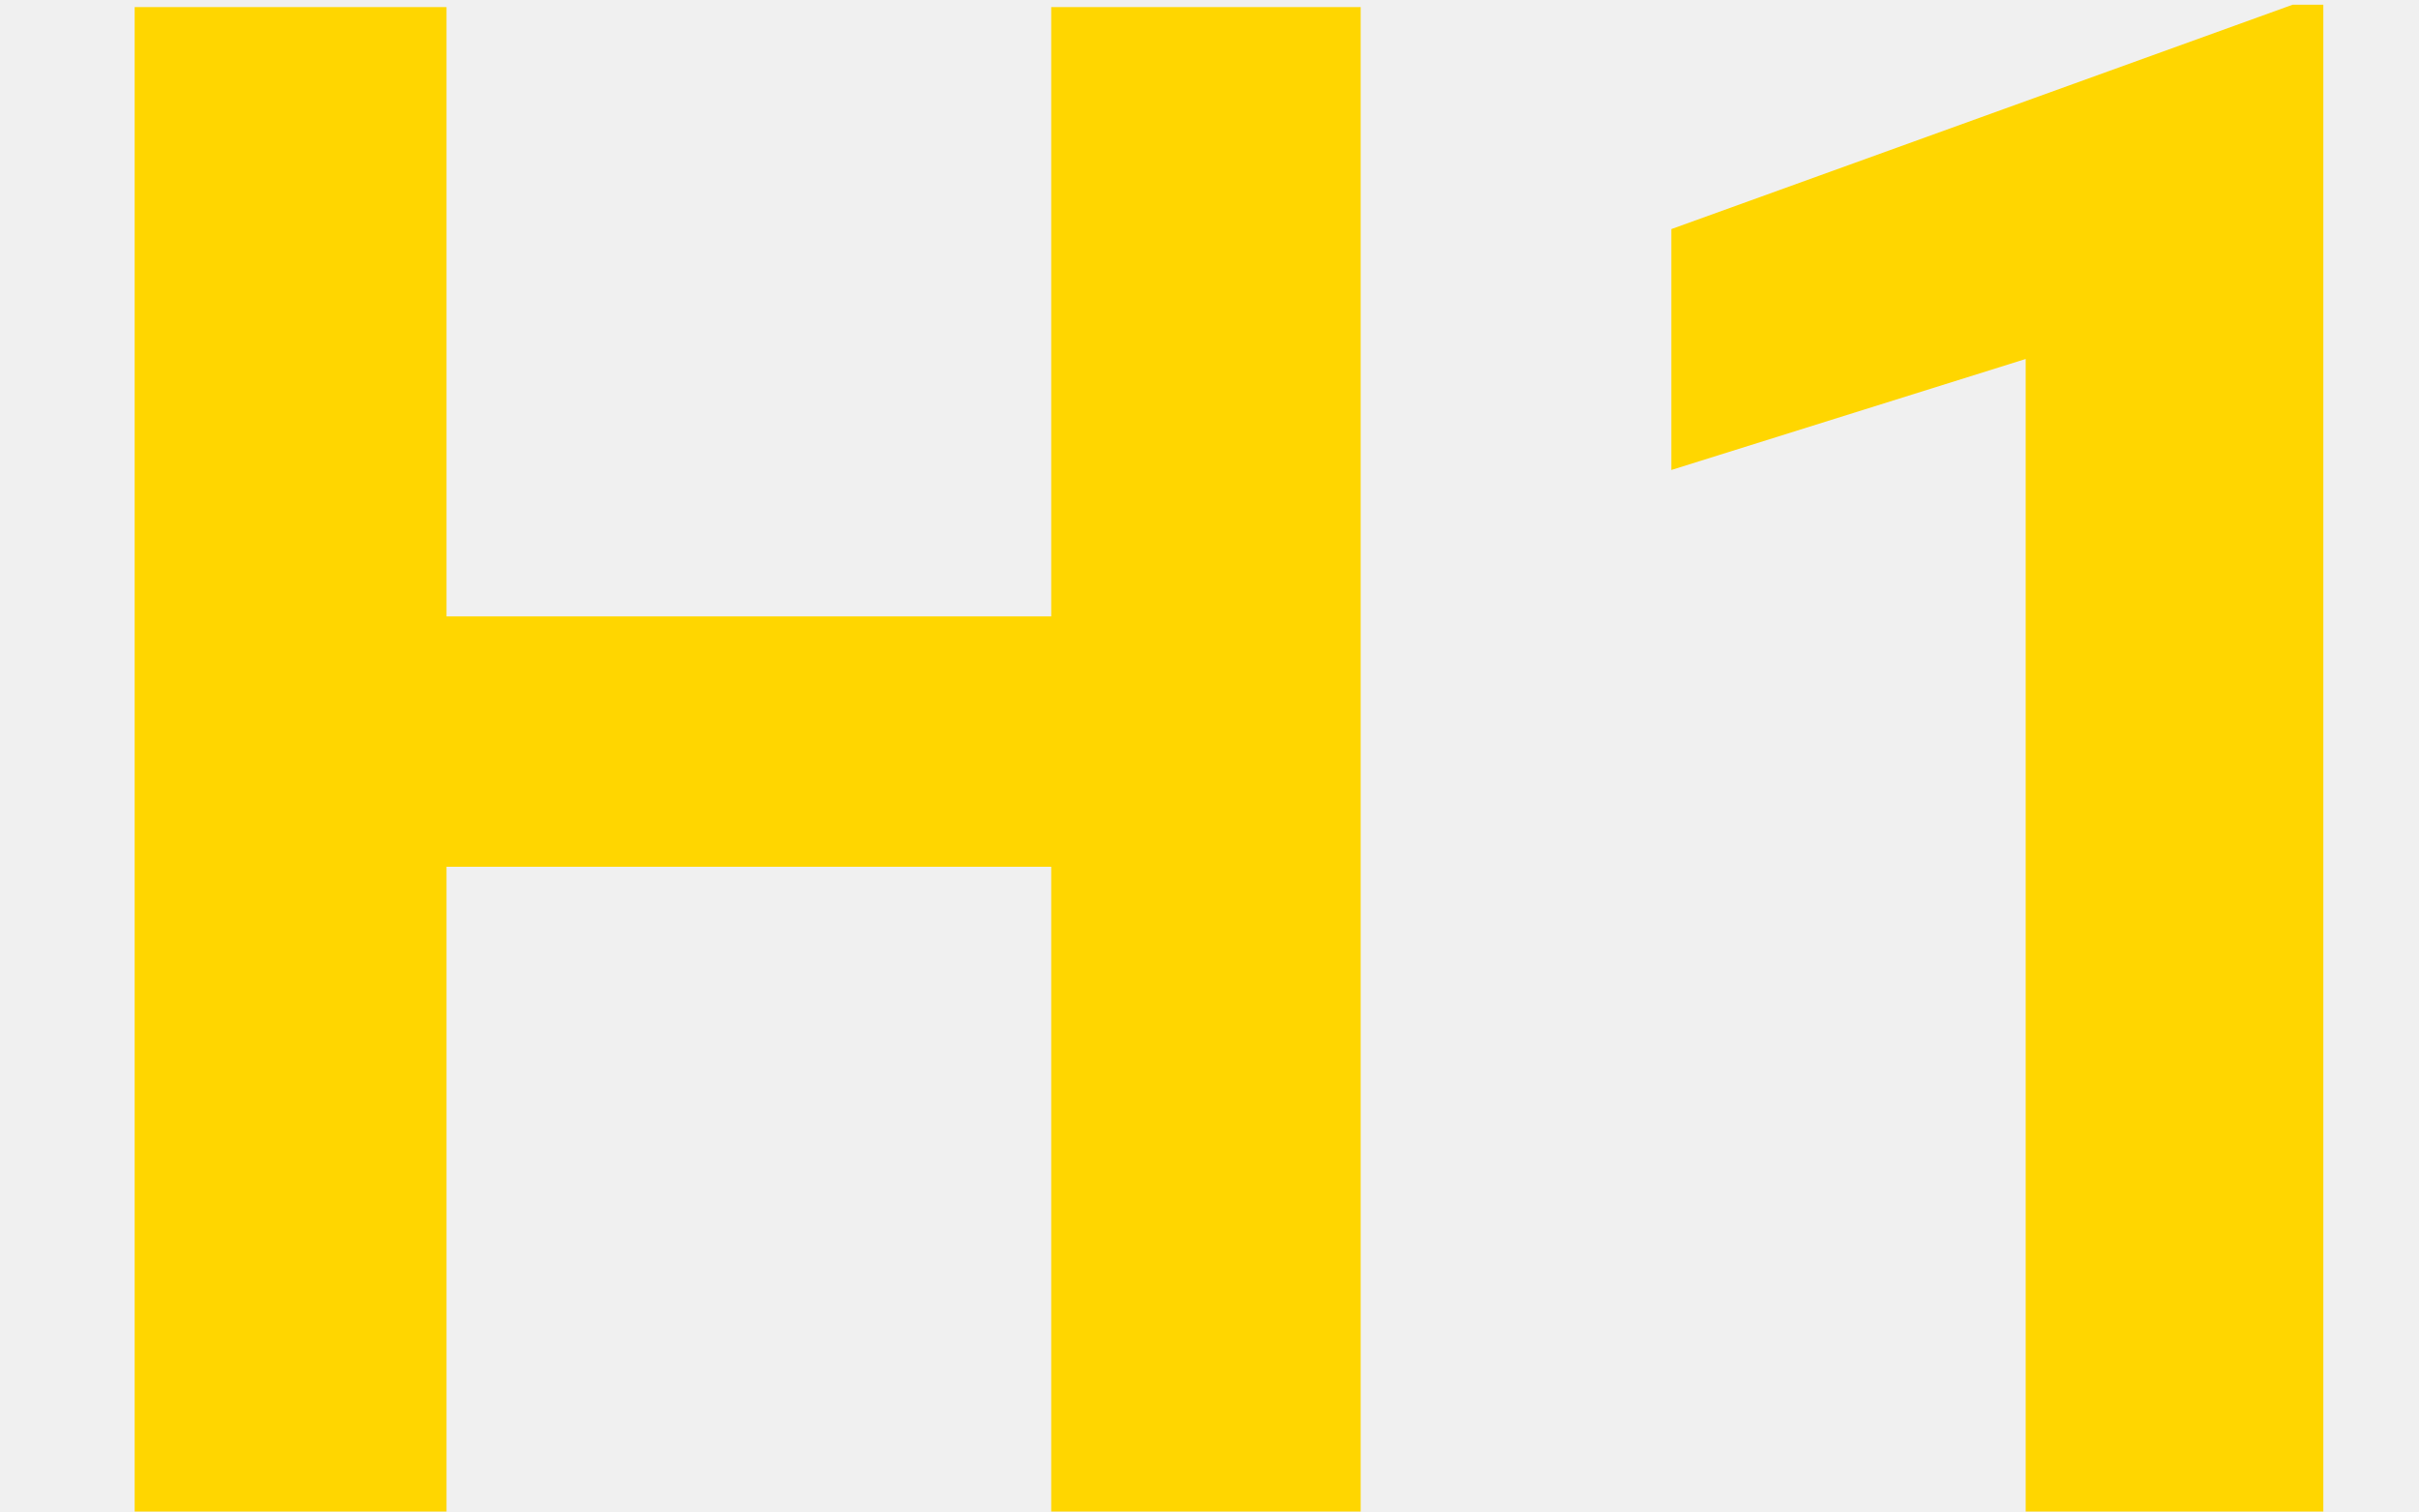
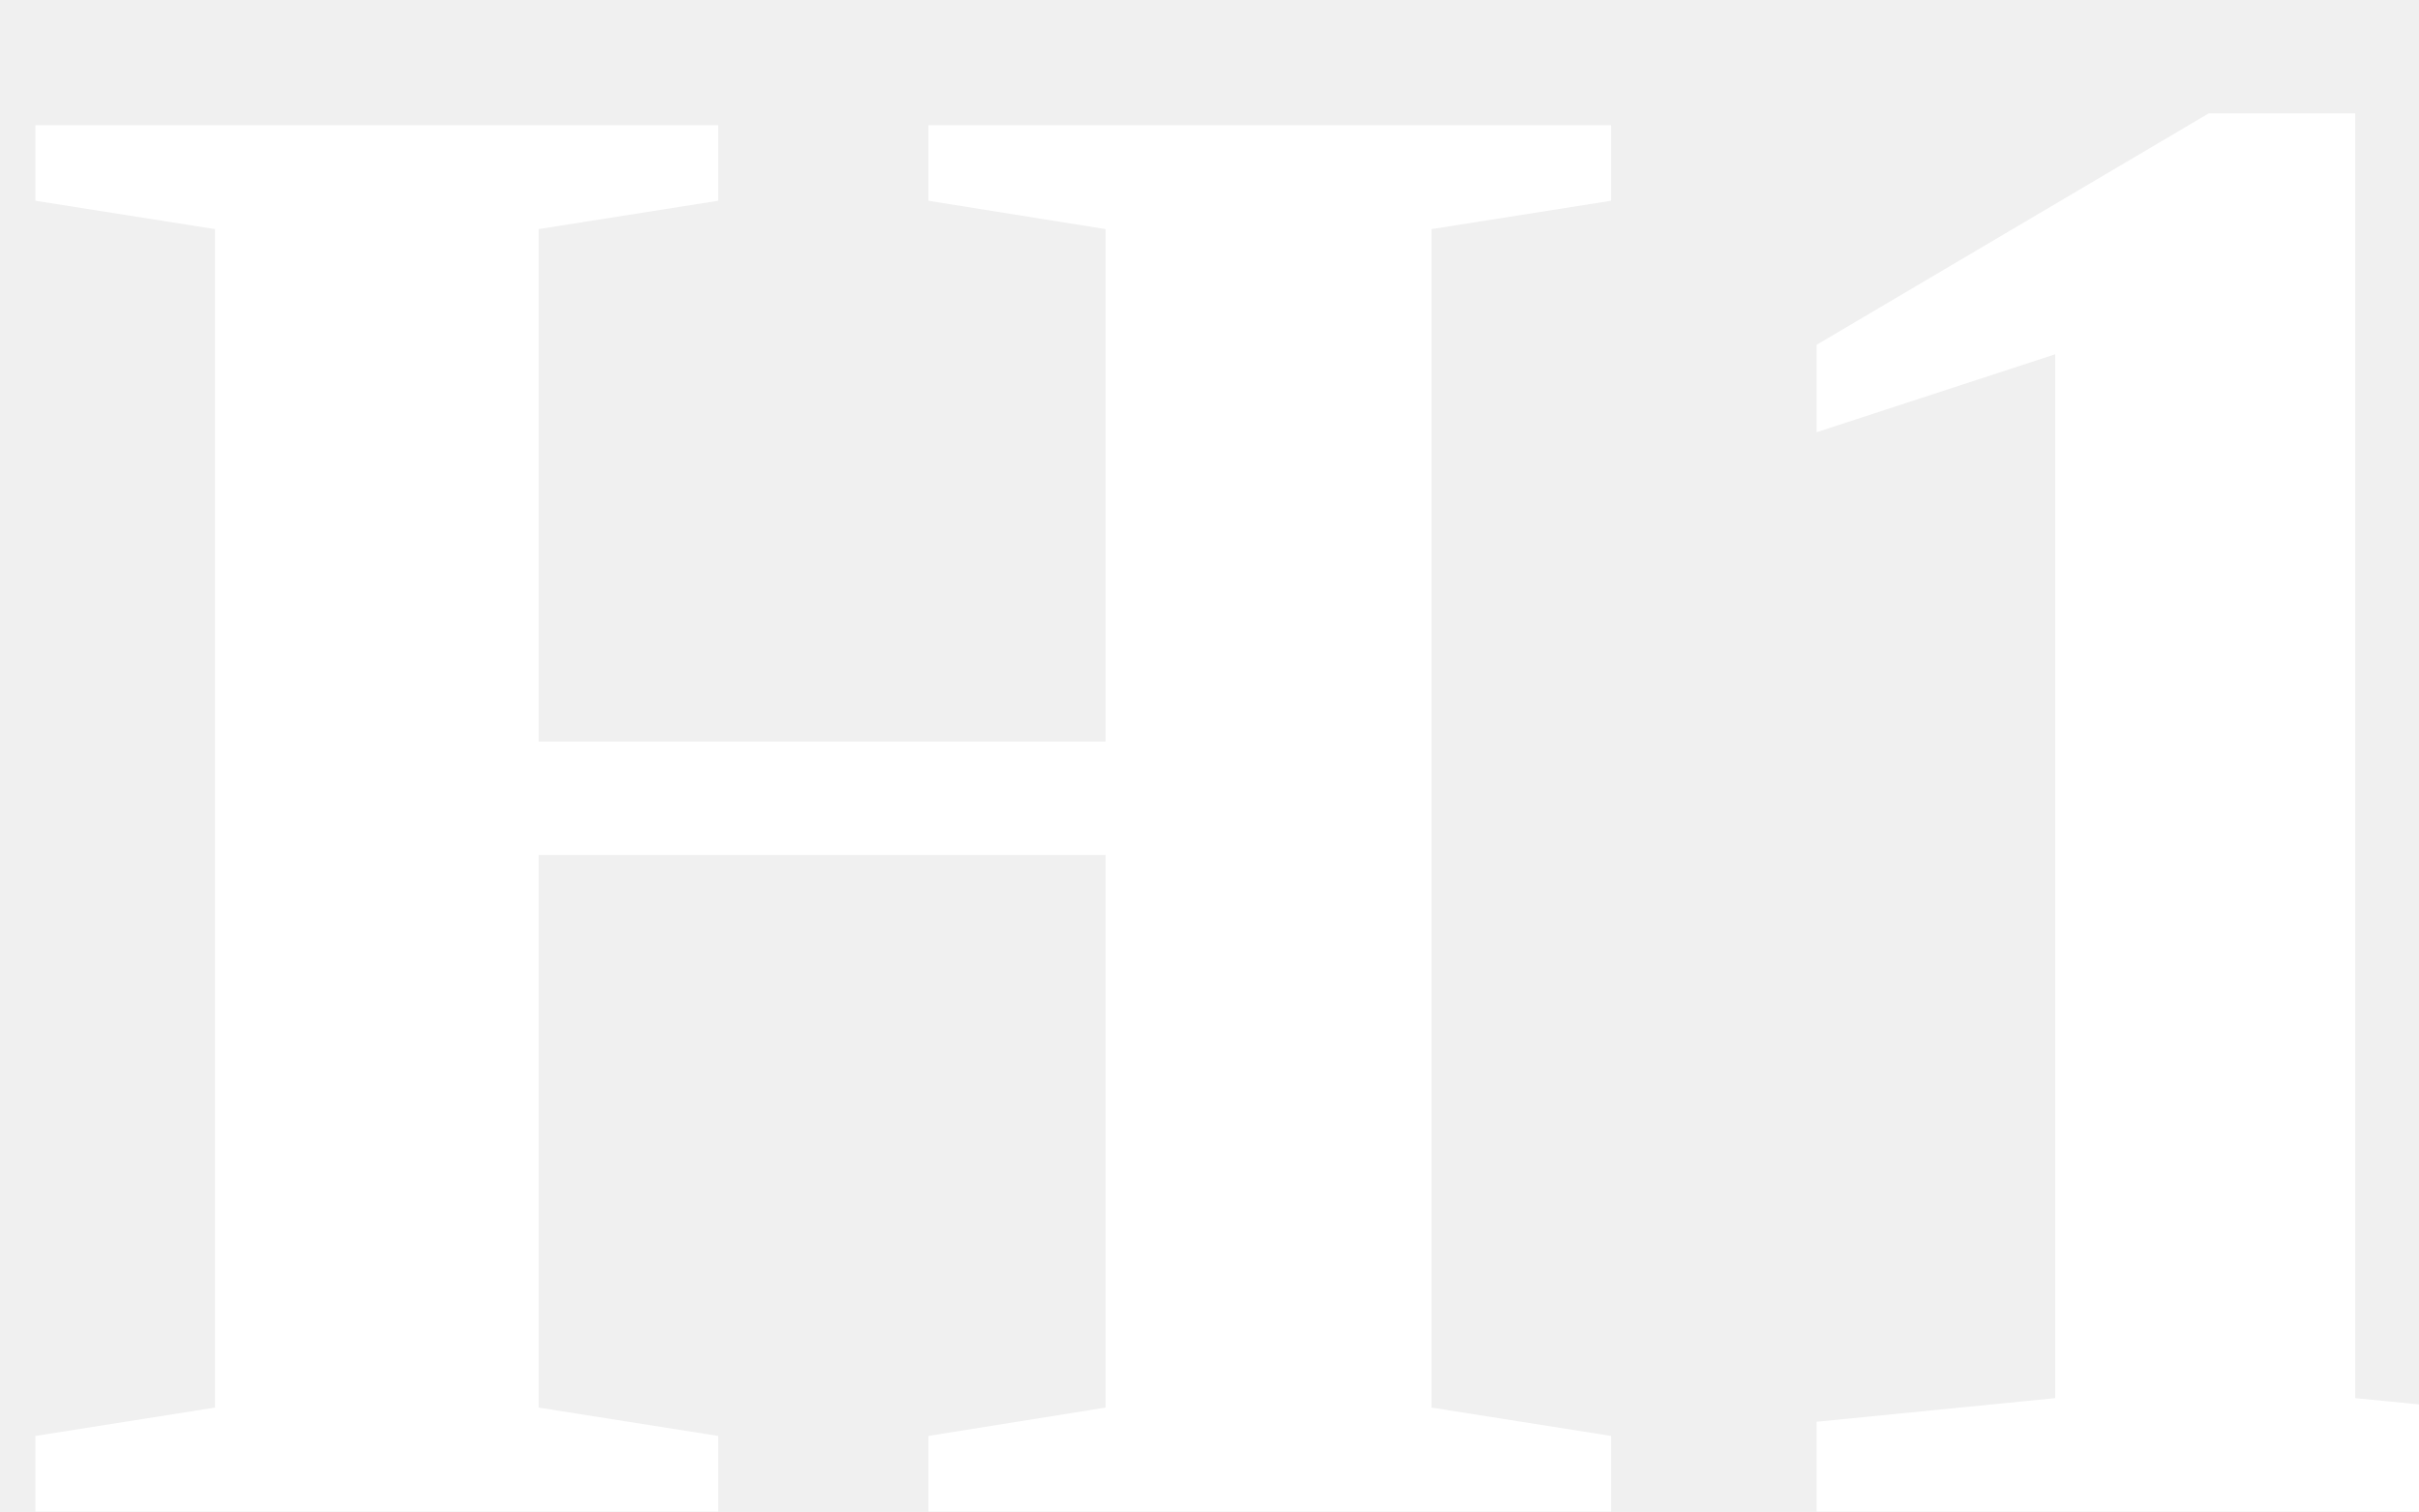
<svg xmlns="http://www.w3.org/2000/svg" width="16px" height="10px" viewBox="0 0 16 10" version="1.1">
  <defs />
-   <g id="Page-1" stroke="none" stroke-width="1" fill="none" fill-rule="evenodd" font-size="14" font-family="Roboto-Black, Roboto" font-weight="700">
-     <text id="H1" fill="#FFD600">
+   <g id="Page-1" stroke="none" stroke-width="1" fill="none" fill-rule="evenodd" font-size="14" font-family="-apple-system, BlinkMacSystemFont, 'Segoe UI', Roboto, Helvetica, Arial, sans-serif, 'Apple Color Emoji', 'Segoe UI Emoji', 'Segoe UI Symbol' !important" font-weight="700">
+     <text id="H1" fill="#fff">
      <tspan x="0" y="10">H1</tspan>
    </text>
  </g>
</svg>
